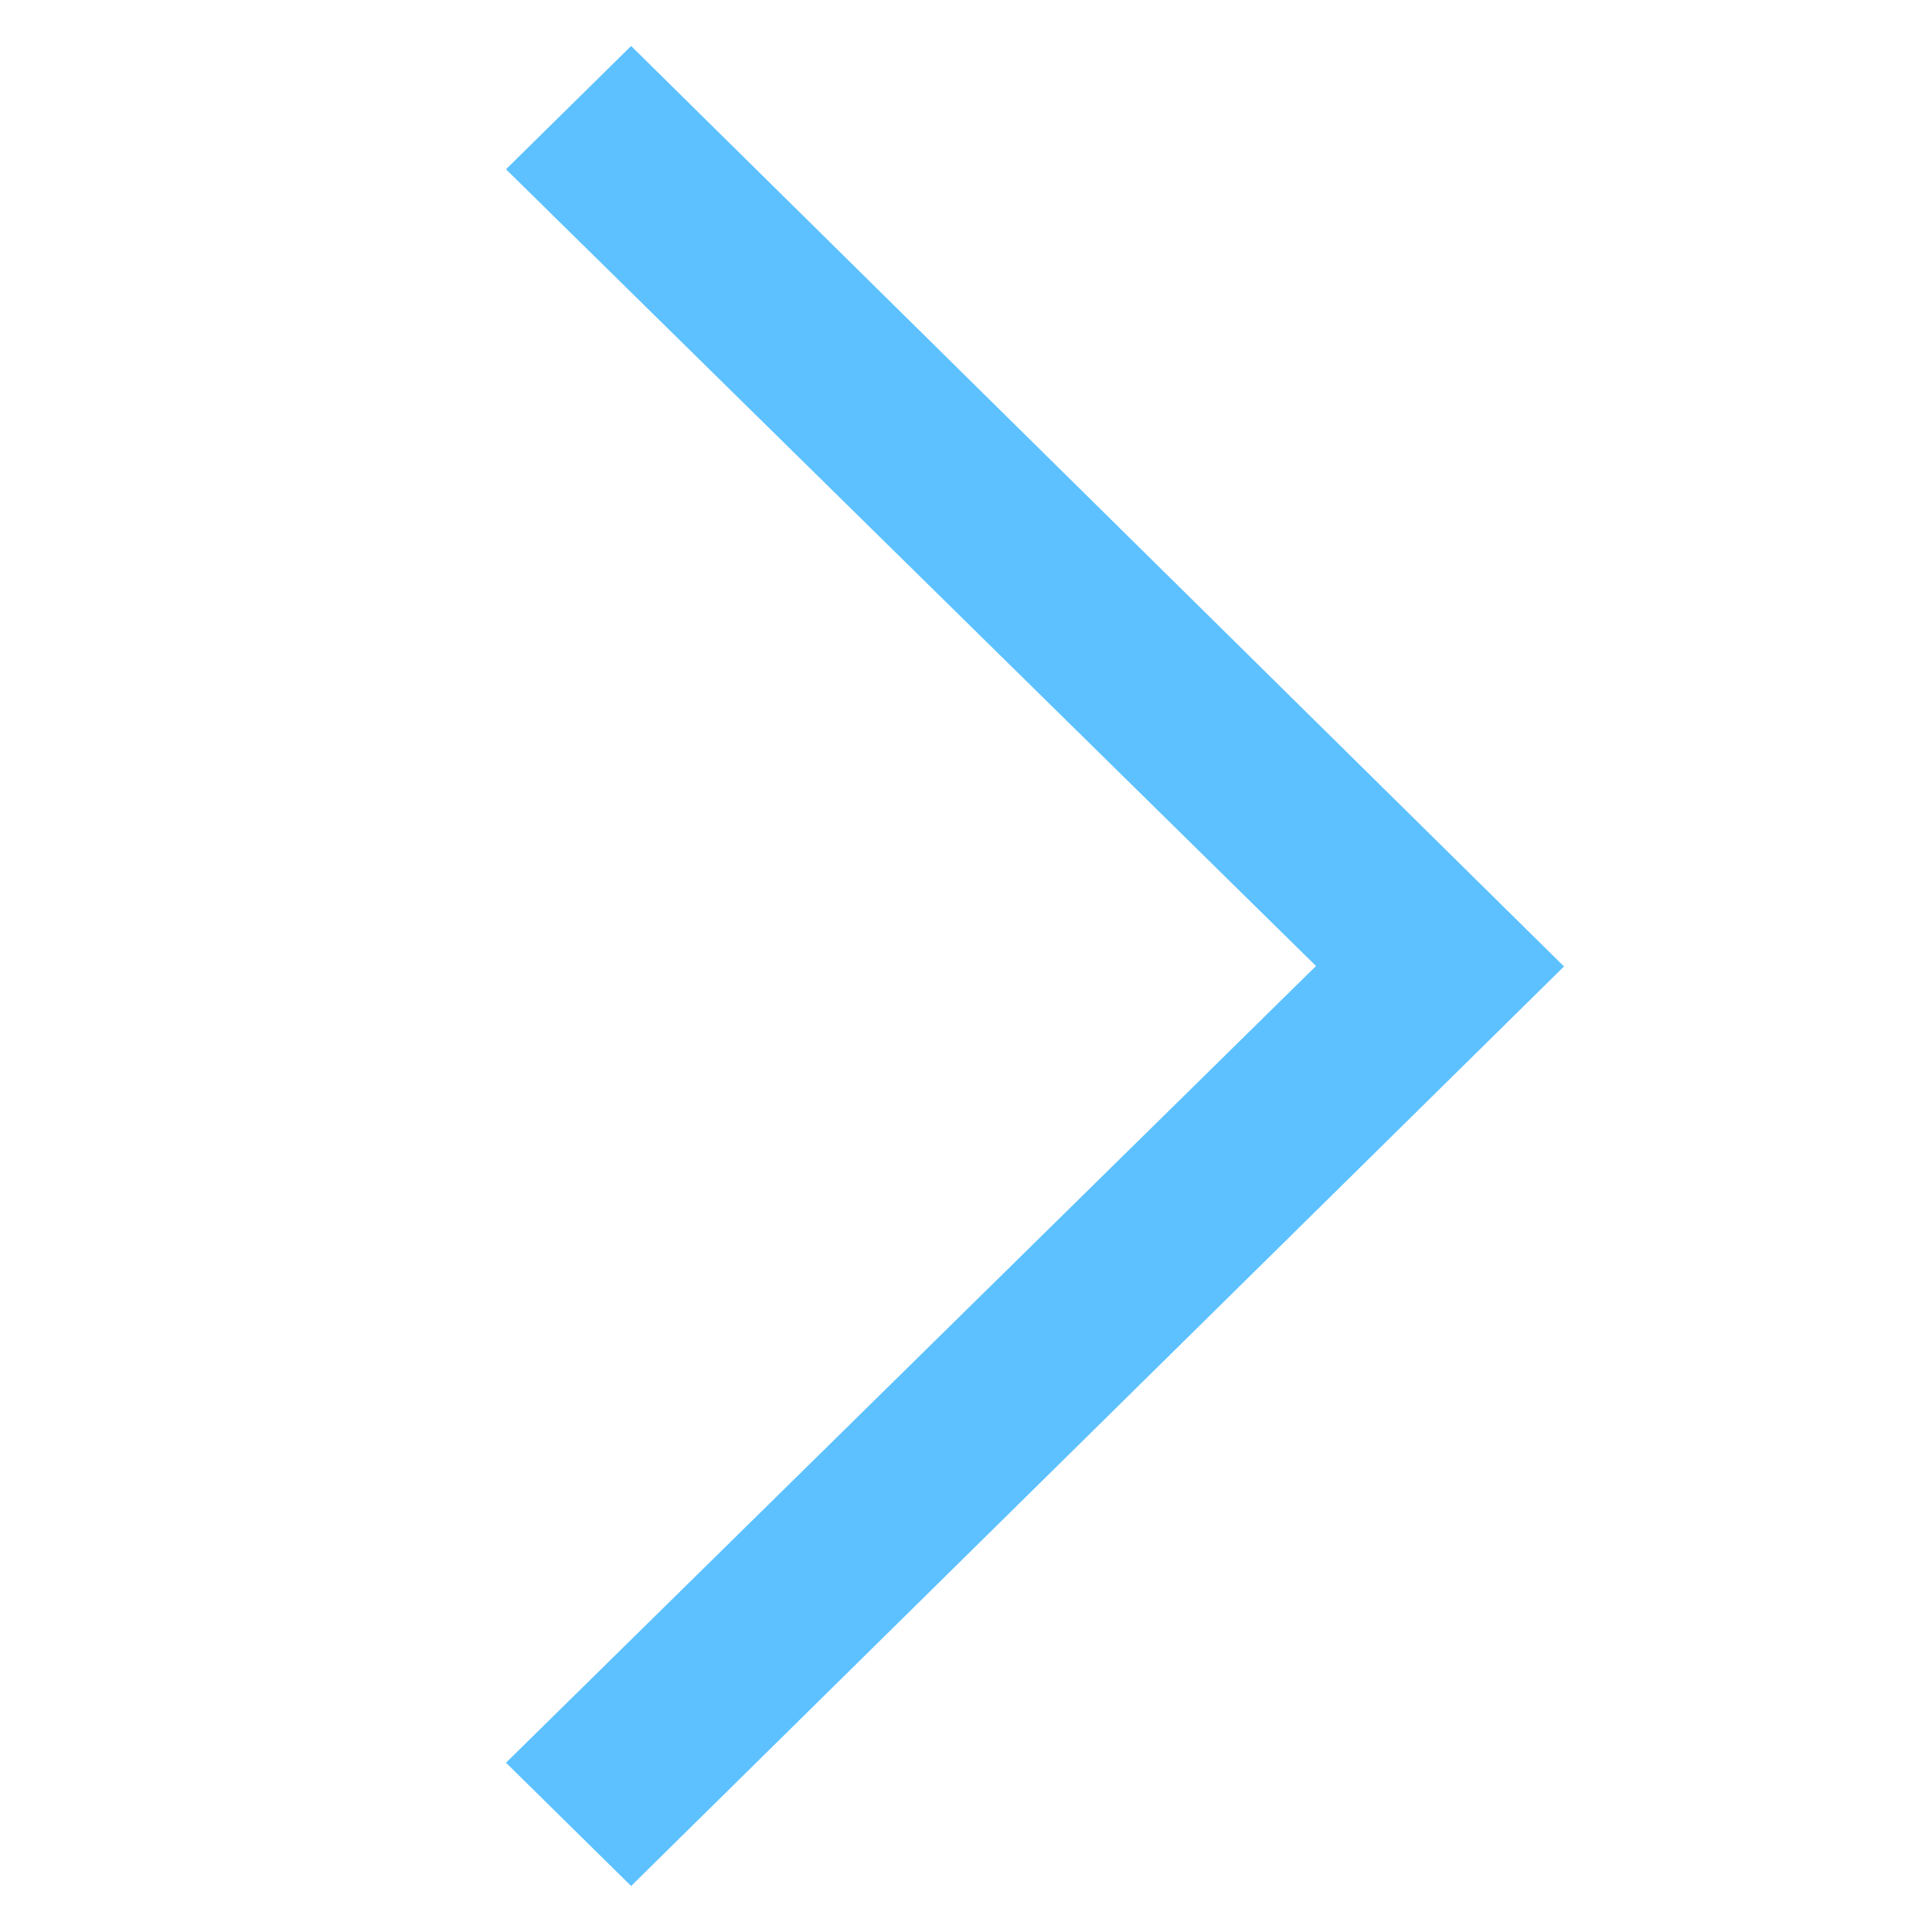
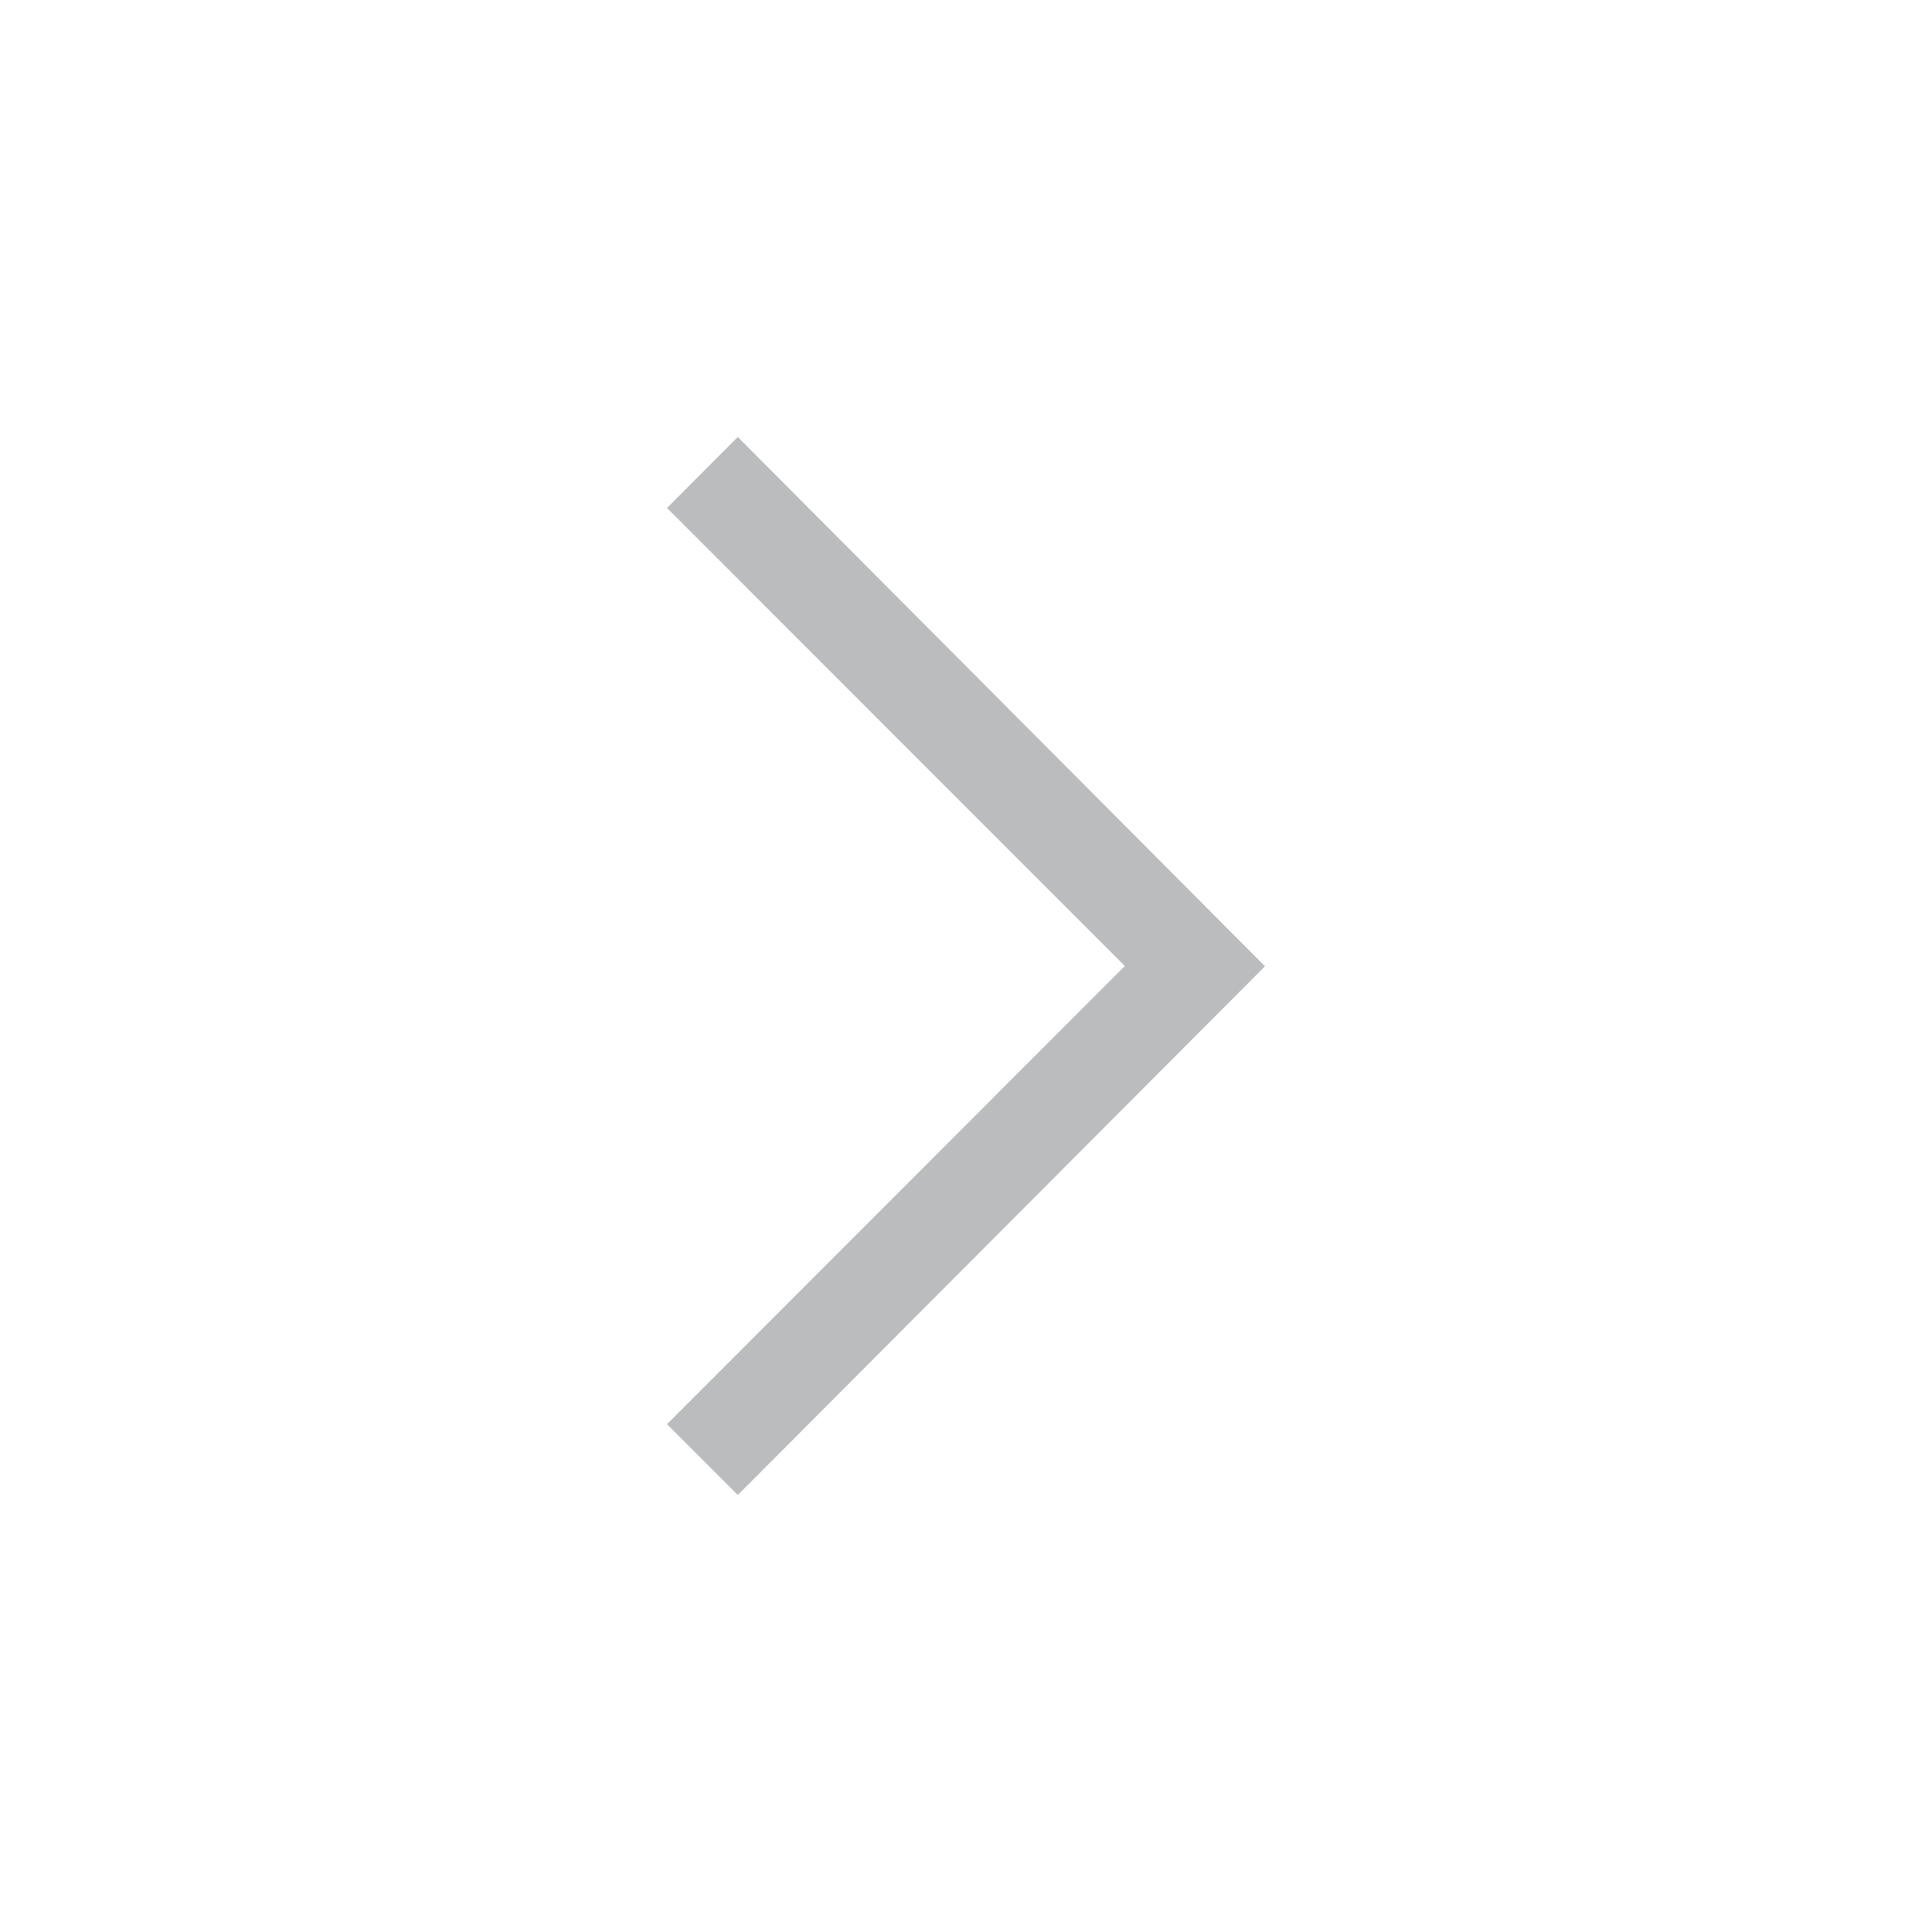
- <svg xmlns="http://www.w3.org/2000/svg" version="1.1" baseProfile="tiny" id="Layer_1" x="0px" y="0px" width="42px" height="42px" viewBox="0 0 42 42" xml:space="preserve">
-   <polygon fill-rule="evenodd" fill="#5DC1FF" points="11,38.32 28.609,21 11,3.68 13.72,1 34,21.01 13.72,41 " />
+ <svg xmlns="http://www.w3.org/2000/svg" version="1.1" id="Layer_1" x="0px" y="0px" width="42px" height="42px" viewBox="0 0 42 42" enable-background="new 0 0 42 42" xml:space="preserve">
+   <polygon fill="#BABCBE" points="14.5,30.961 24.453,21 14.5,11.043 16.039,9.5 27.5,21.006 16.039,32.5 " />
</svg>
